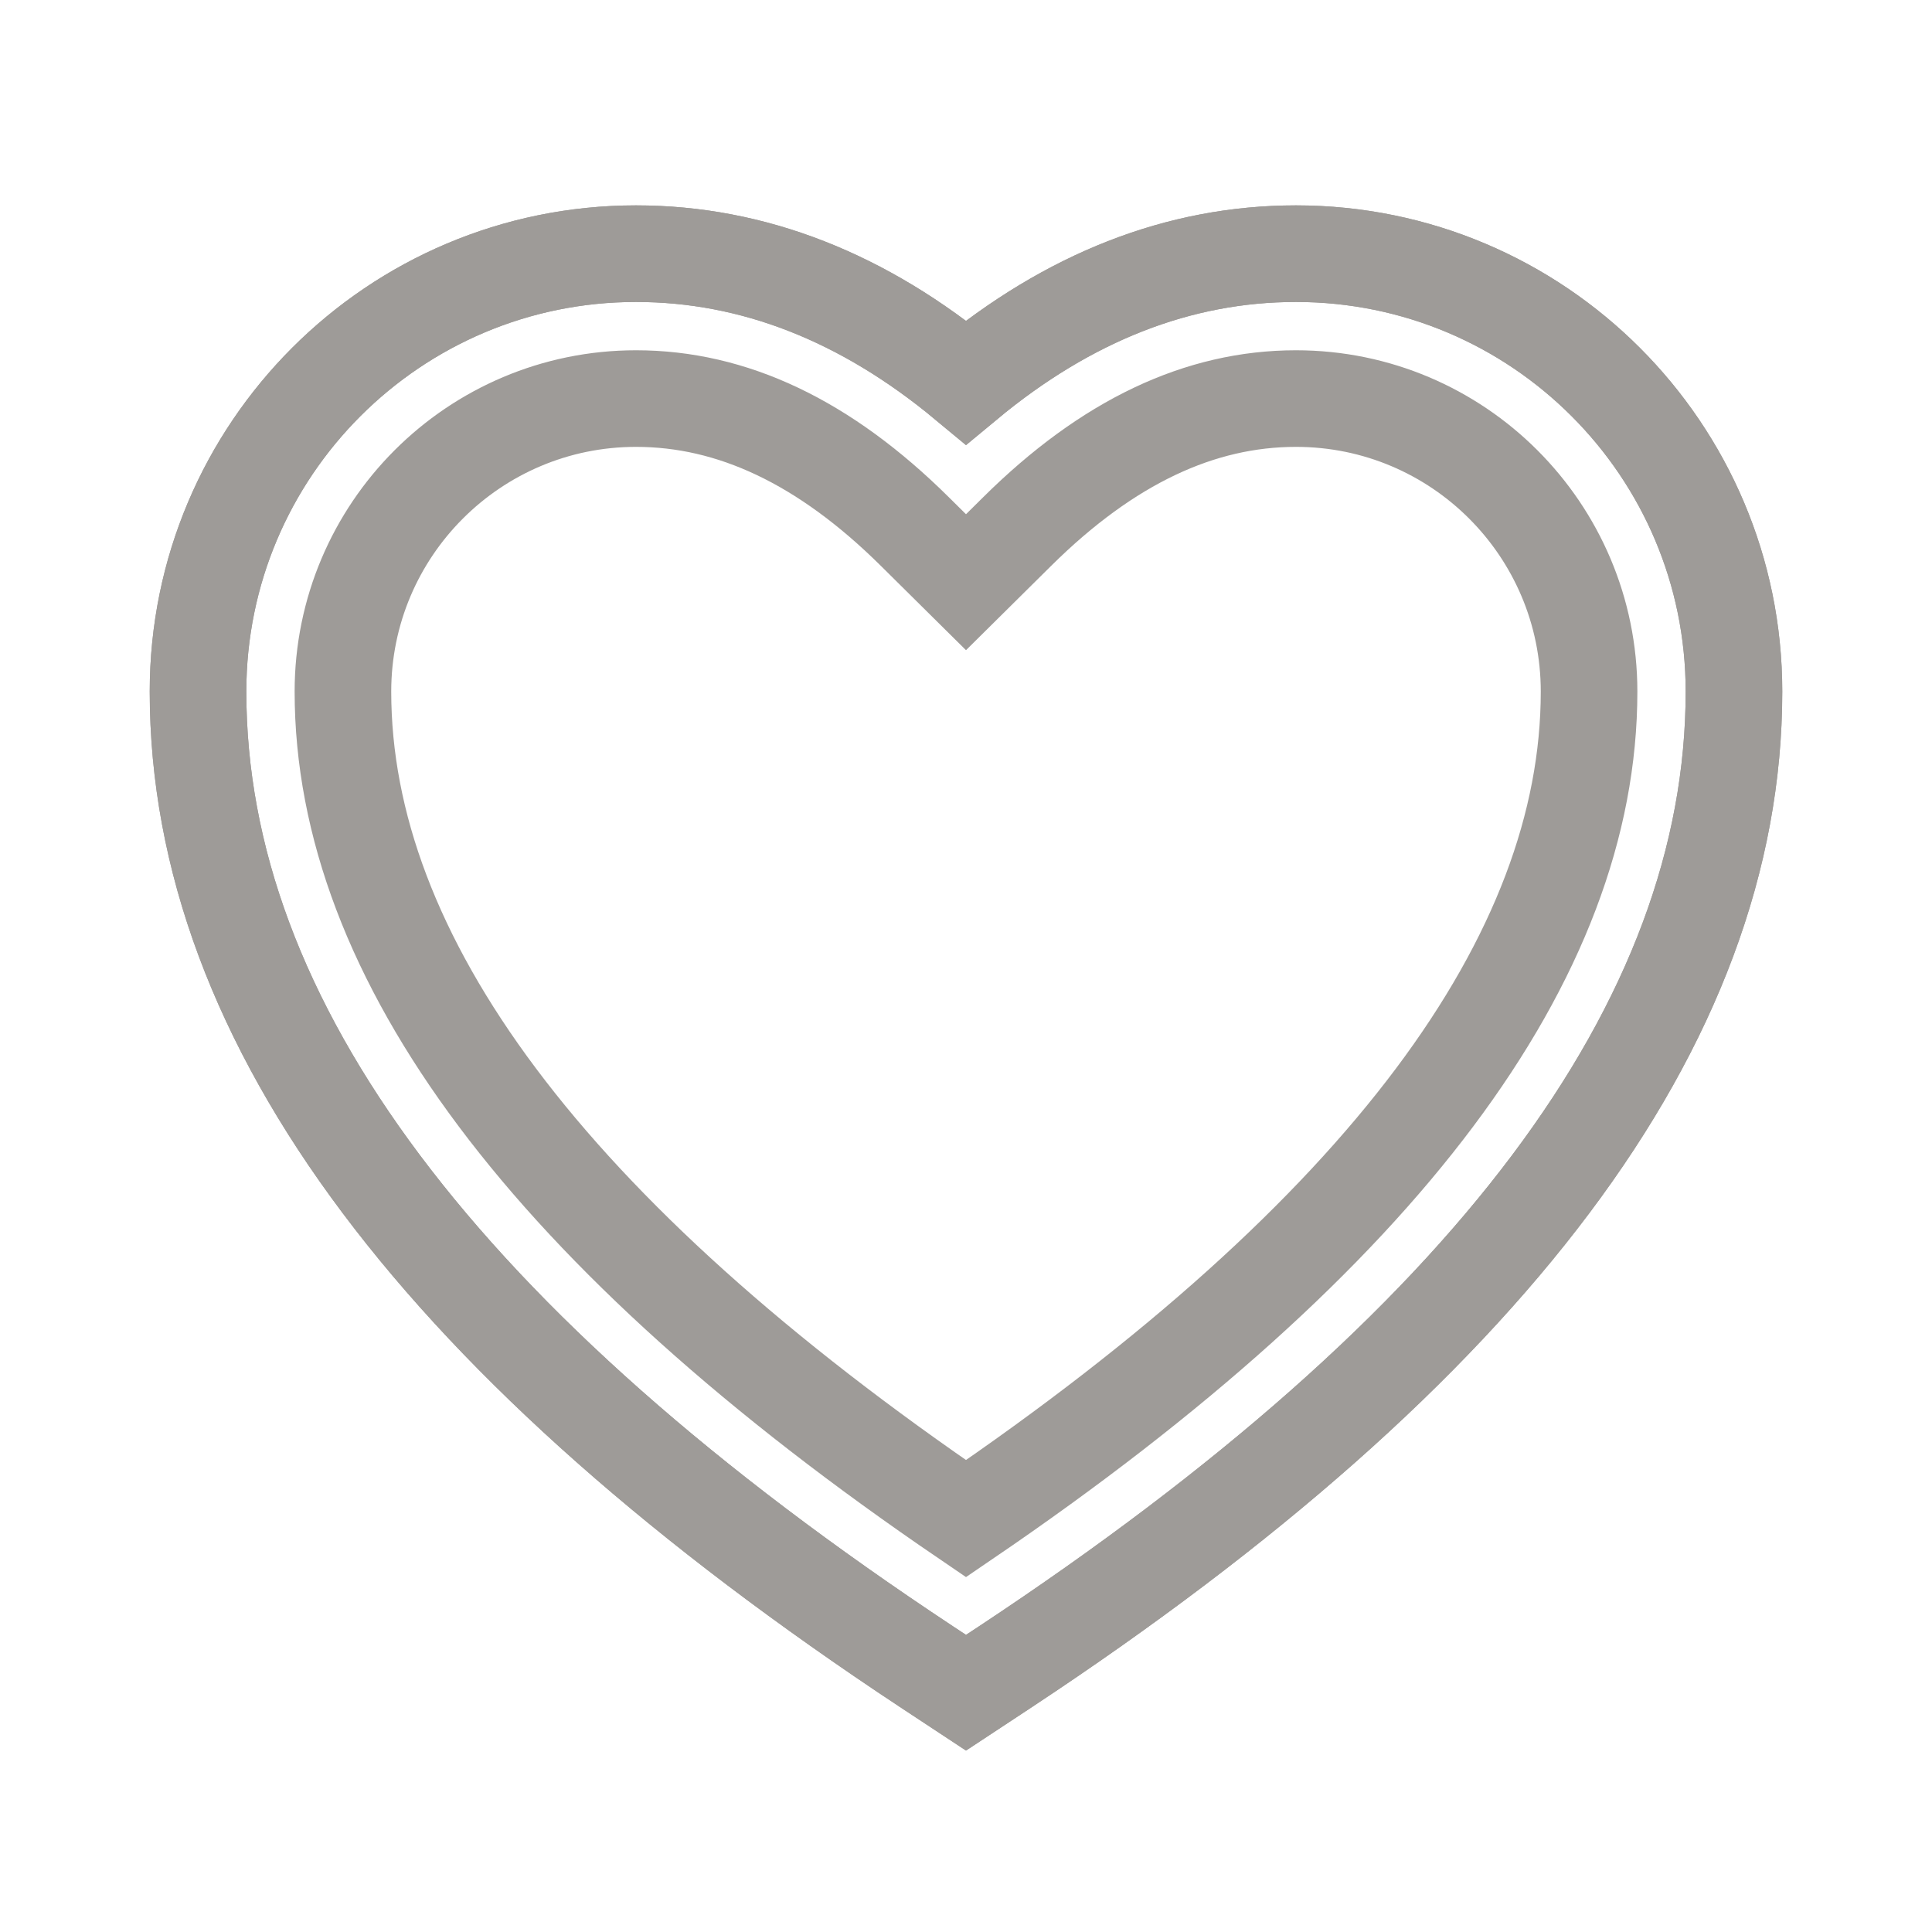
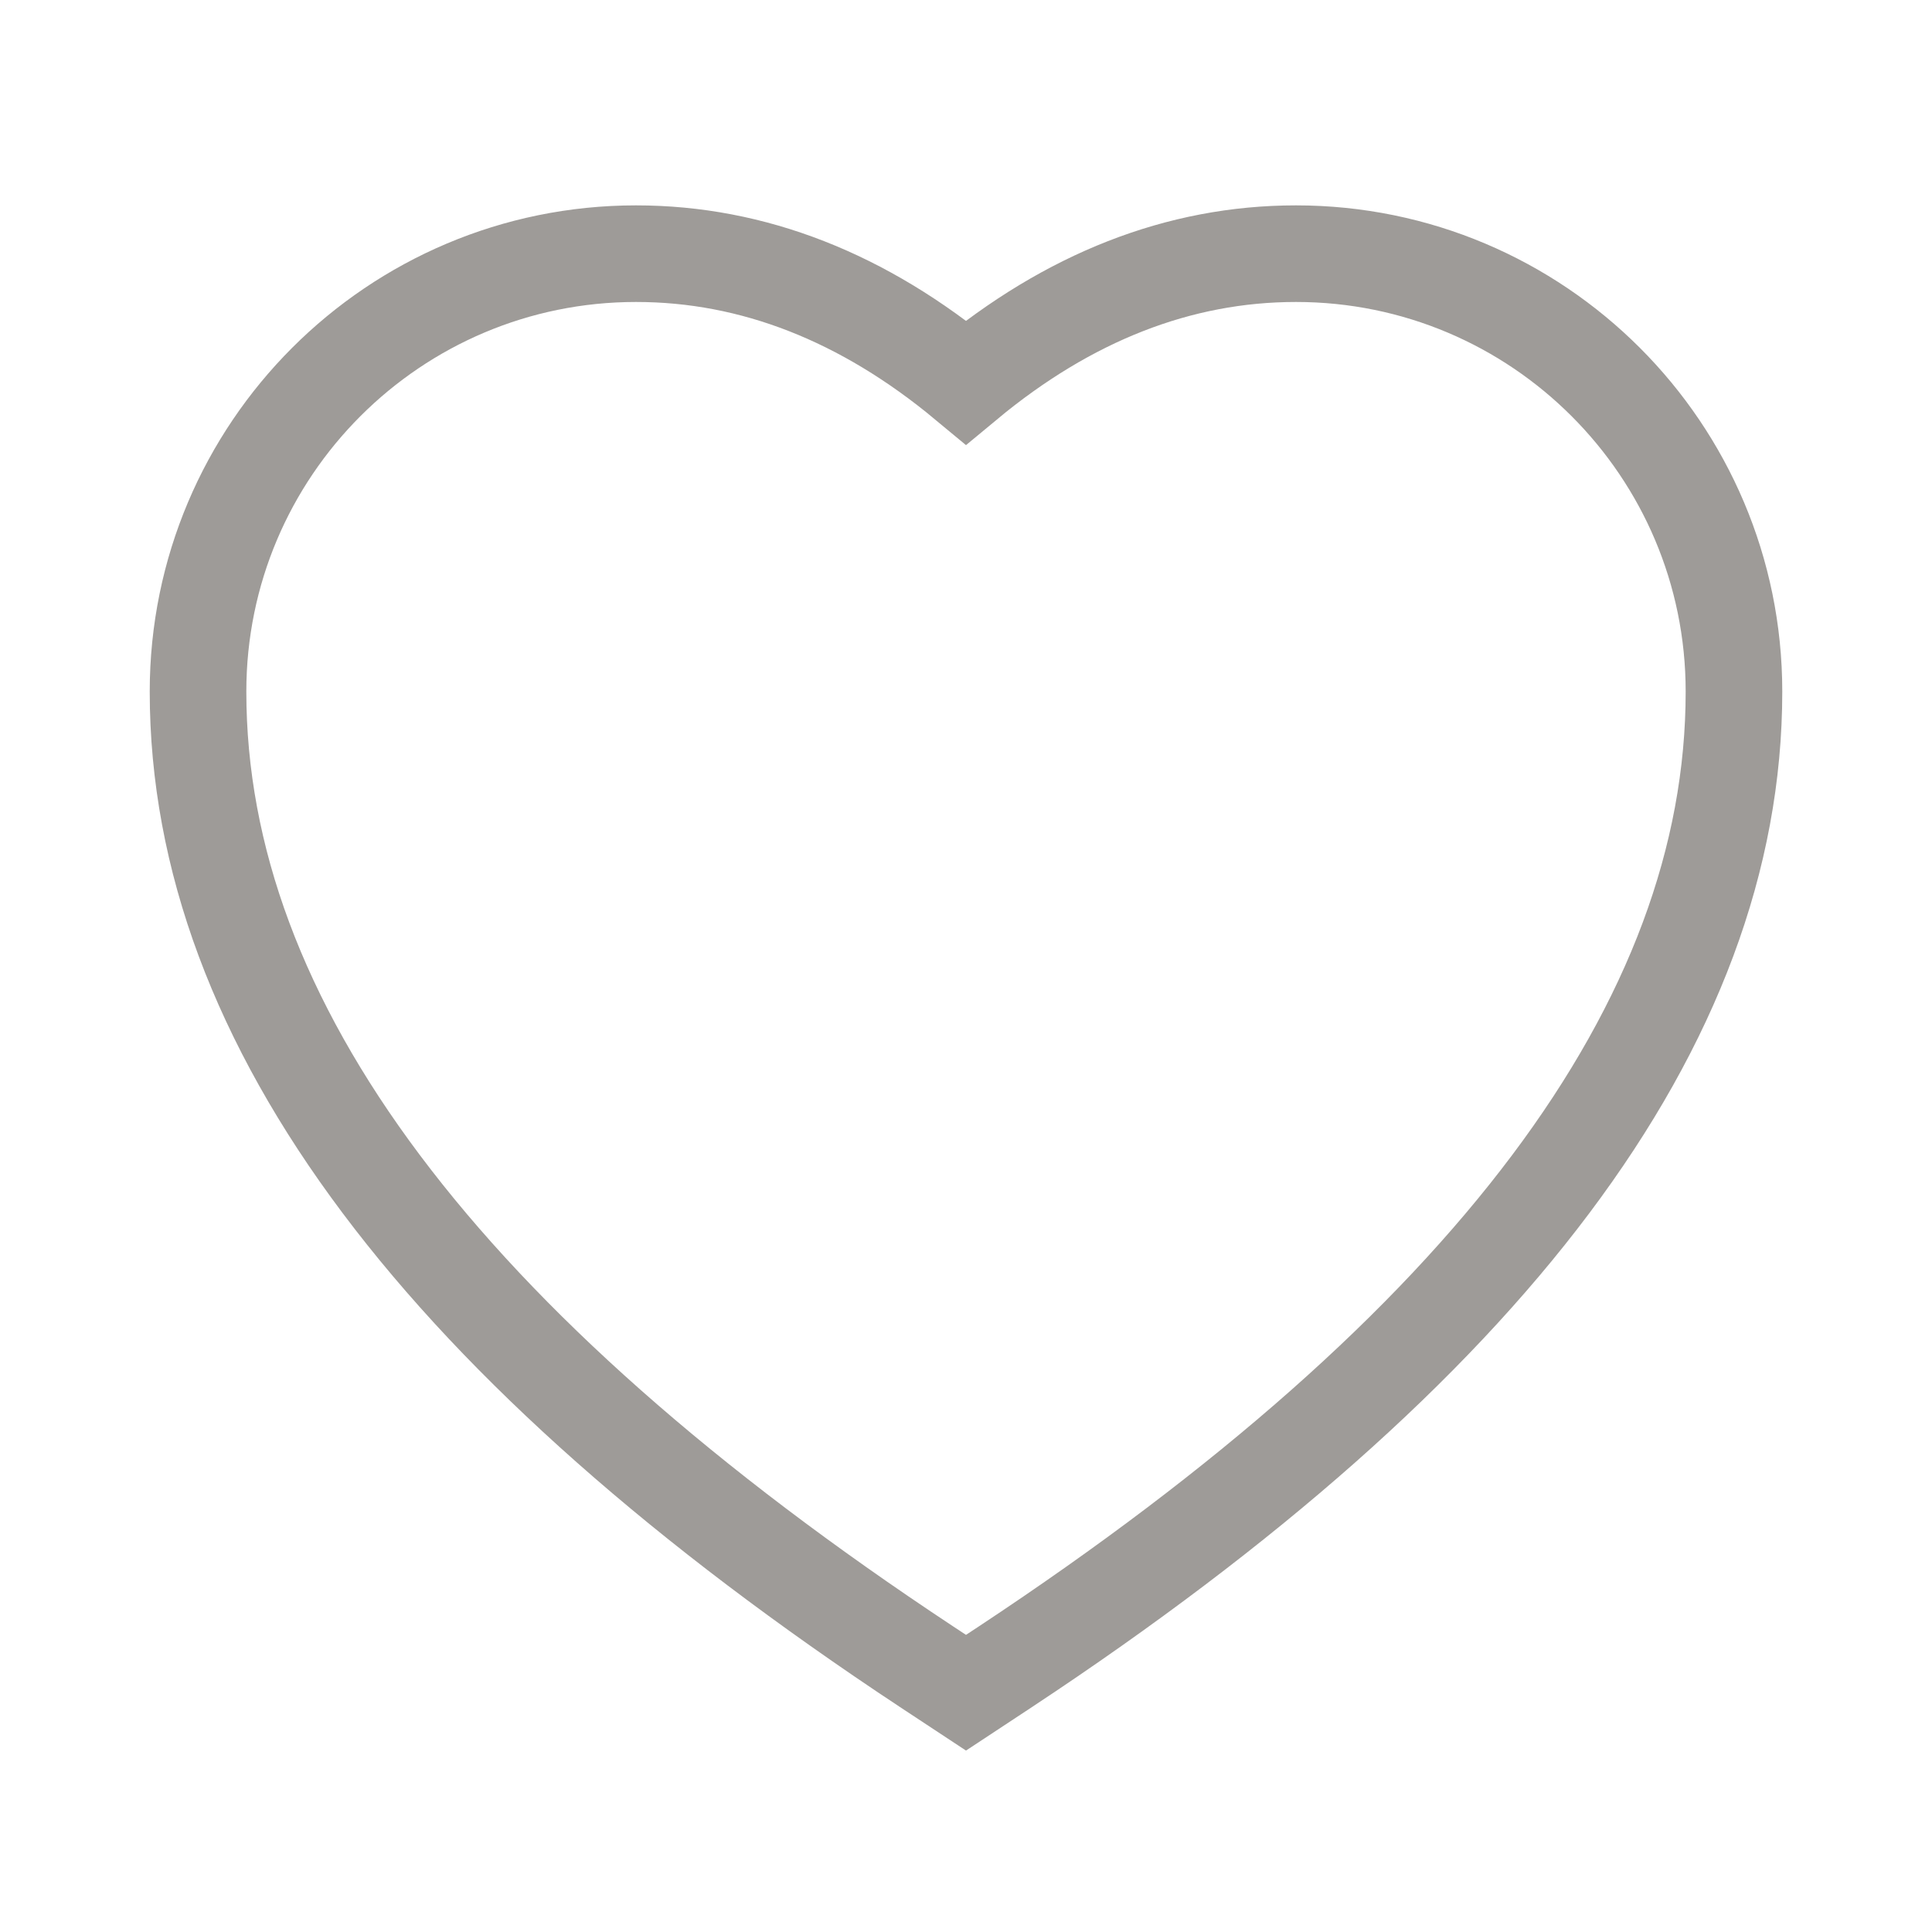
<svg xmlns="http://www.w3.org/2000/svg" width="16" height="16" viewBox="-2 -2 20 20" fill="none" stroke="#9e9b98" stroke-width="1px">
  <path d="M4.584 0.626C2.08 0.626 0.05 2.656 0.05 5.159C0.05 8.602 2.598 11.952 7.586 15.25L8 15.523L8.414 15.25C13.402 11.952 15.95 8.602 15.95 5.159C15.95 2.656 13.92 0.626 11.416 0.626C10.204 0.626 9.06 1.078 8 1.958C6.94 1.078 5.796 0.626 4.584 0.626Z" />
-   <path d="M4.584 0.626C2.08 0.626 0.05 2.656 0.05 5.159C0.05 8.602 2.598 11.952 7.586 15.25L8 15.523L8.414 15.25C13.402 11.952 15.95 8.602 15.95 5.159C15.95 2.656 13.92 0.626 11.416 0.626C10.204 0.626 9.06 1.078 8 1.958C6.94 1.078 5.796 0.626 4.584 0.626ZM1.55 5.159C1.55 3.484 2.908 2.126 4.584 2.126C5.577 2.126 6.532 2.572 7.472 3.504L8 4.027L8.528 3.504C9.468 2.572 10.423 2.126 11.416 2.126C13.092 2.126 14.45 3.484 14.45 5.159C14.45 7.903 12.333 10.77 8 13.721C3.667 10.77 1.55 7.903 1.55 5.159Z" />
</svg>
